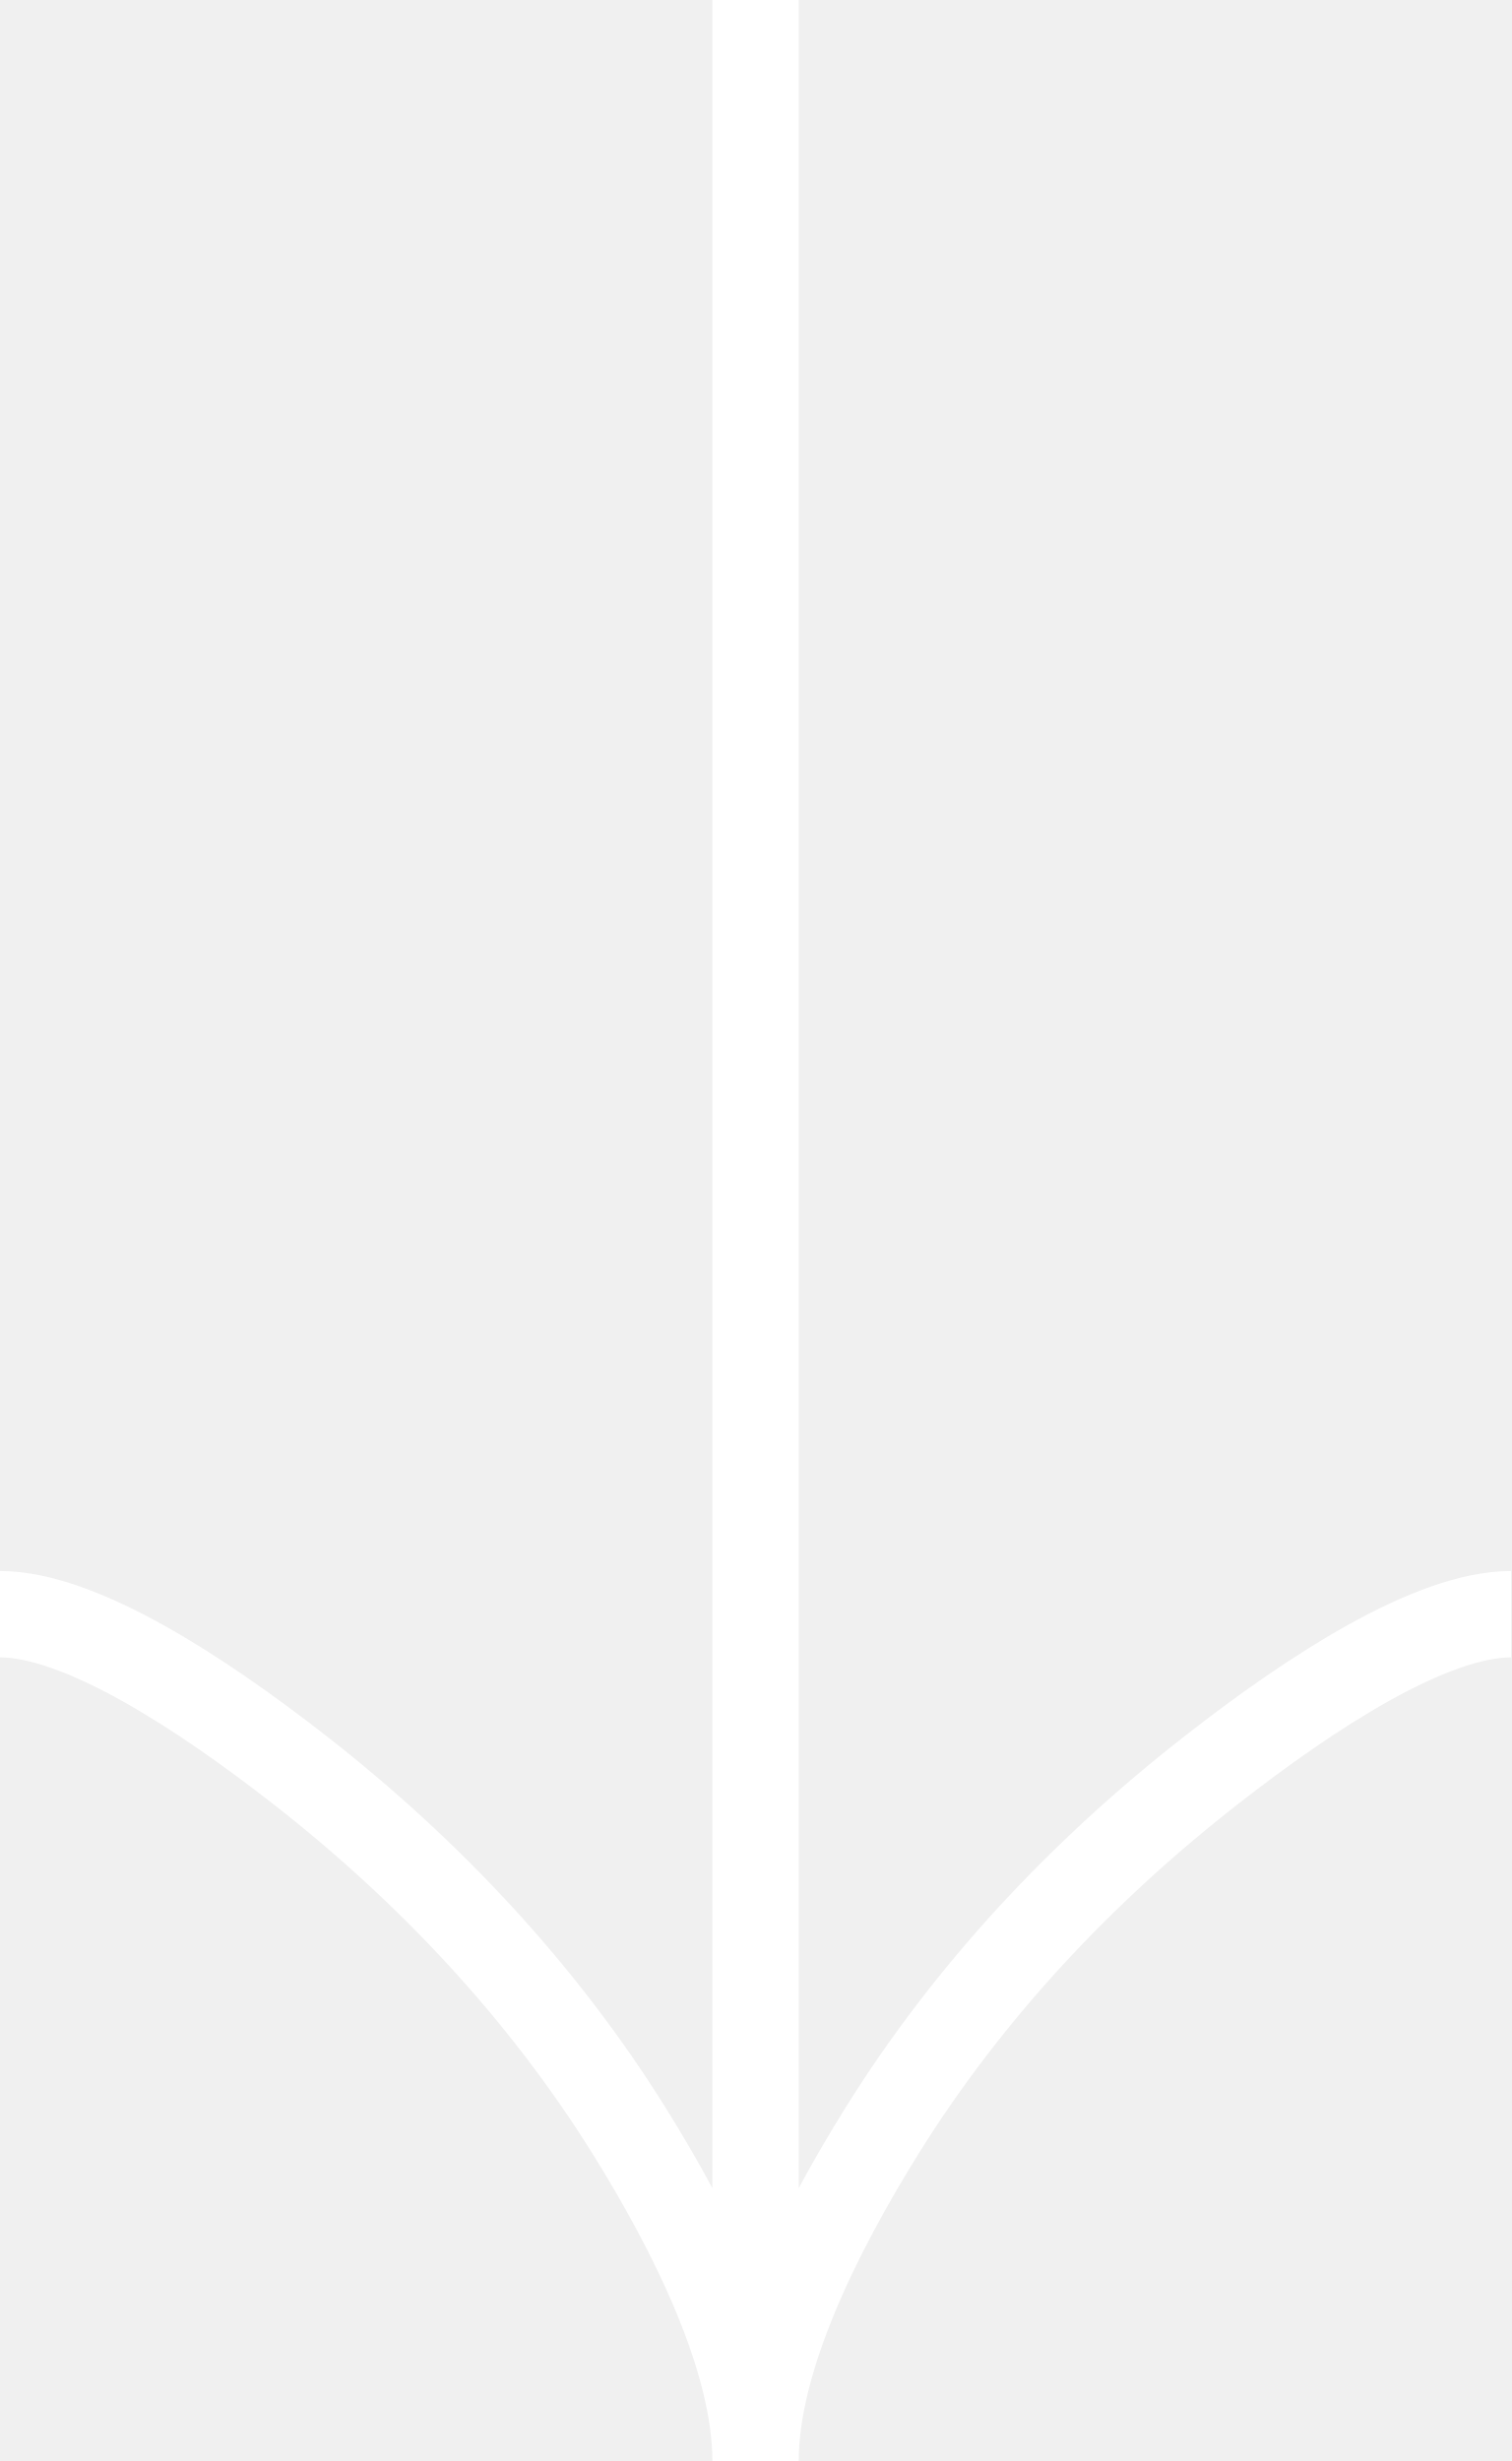
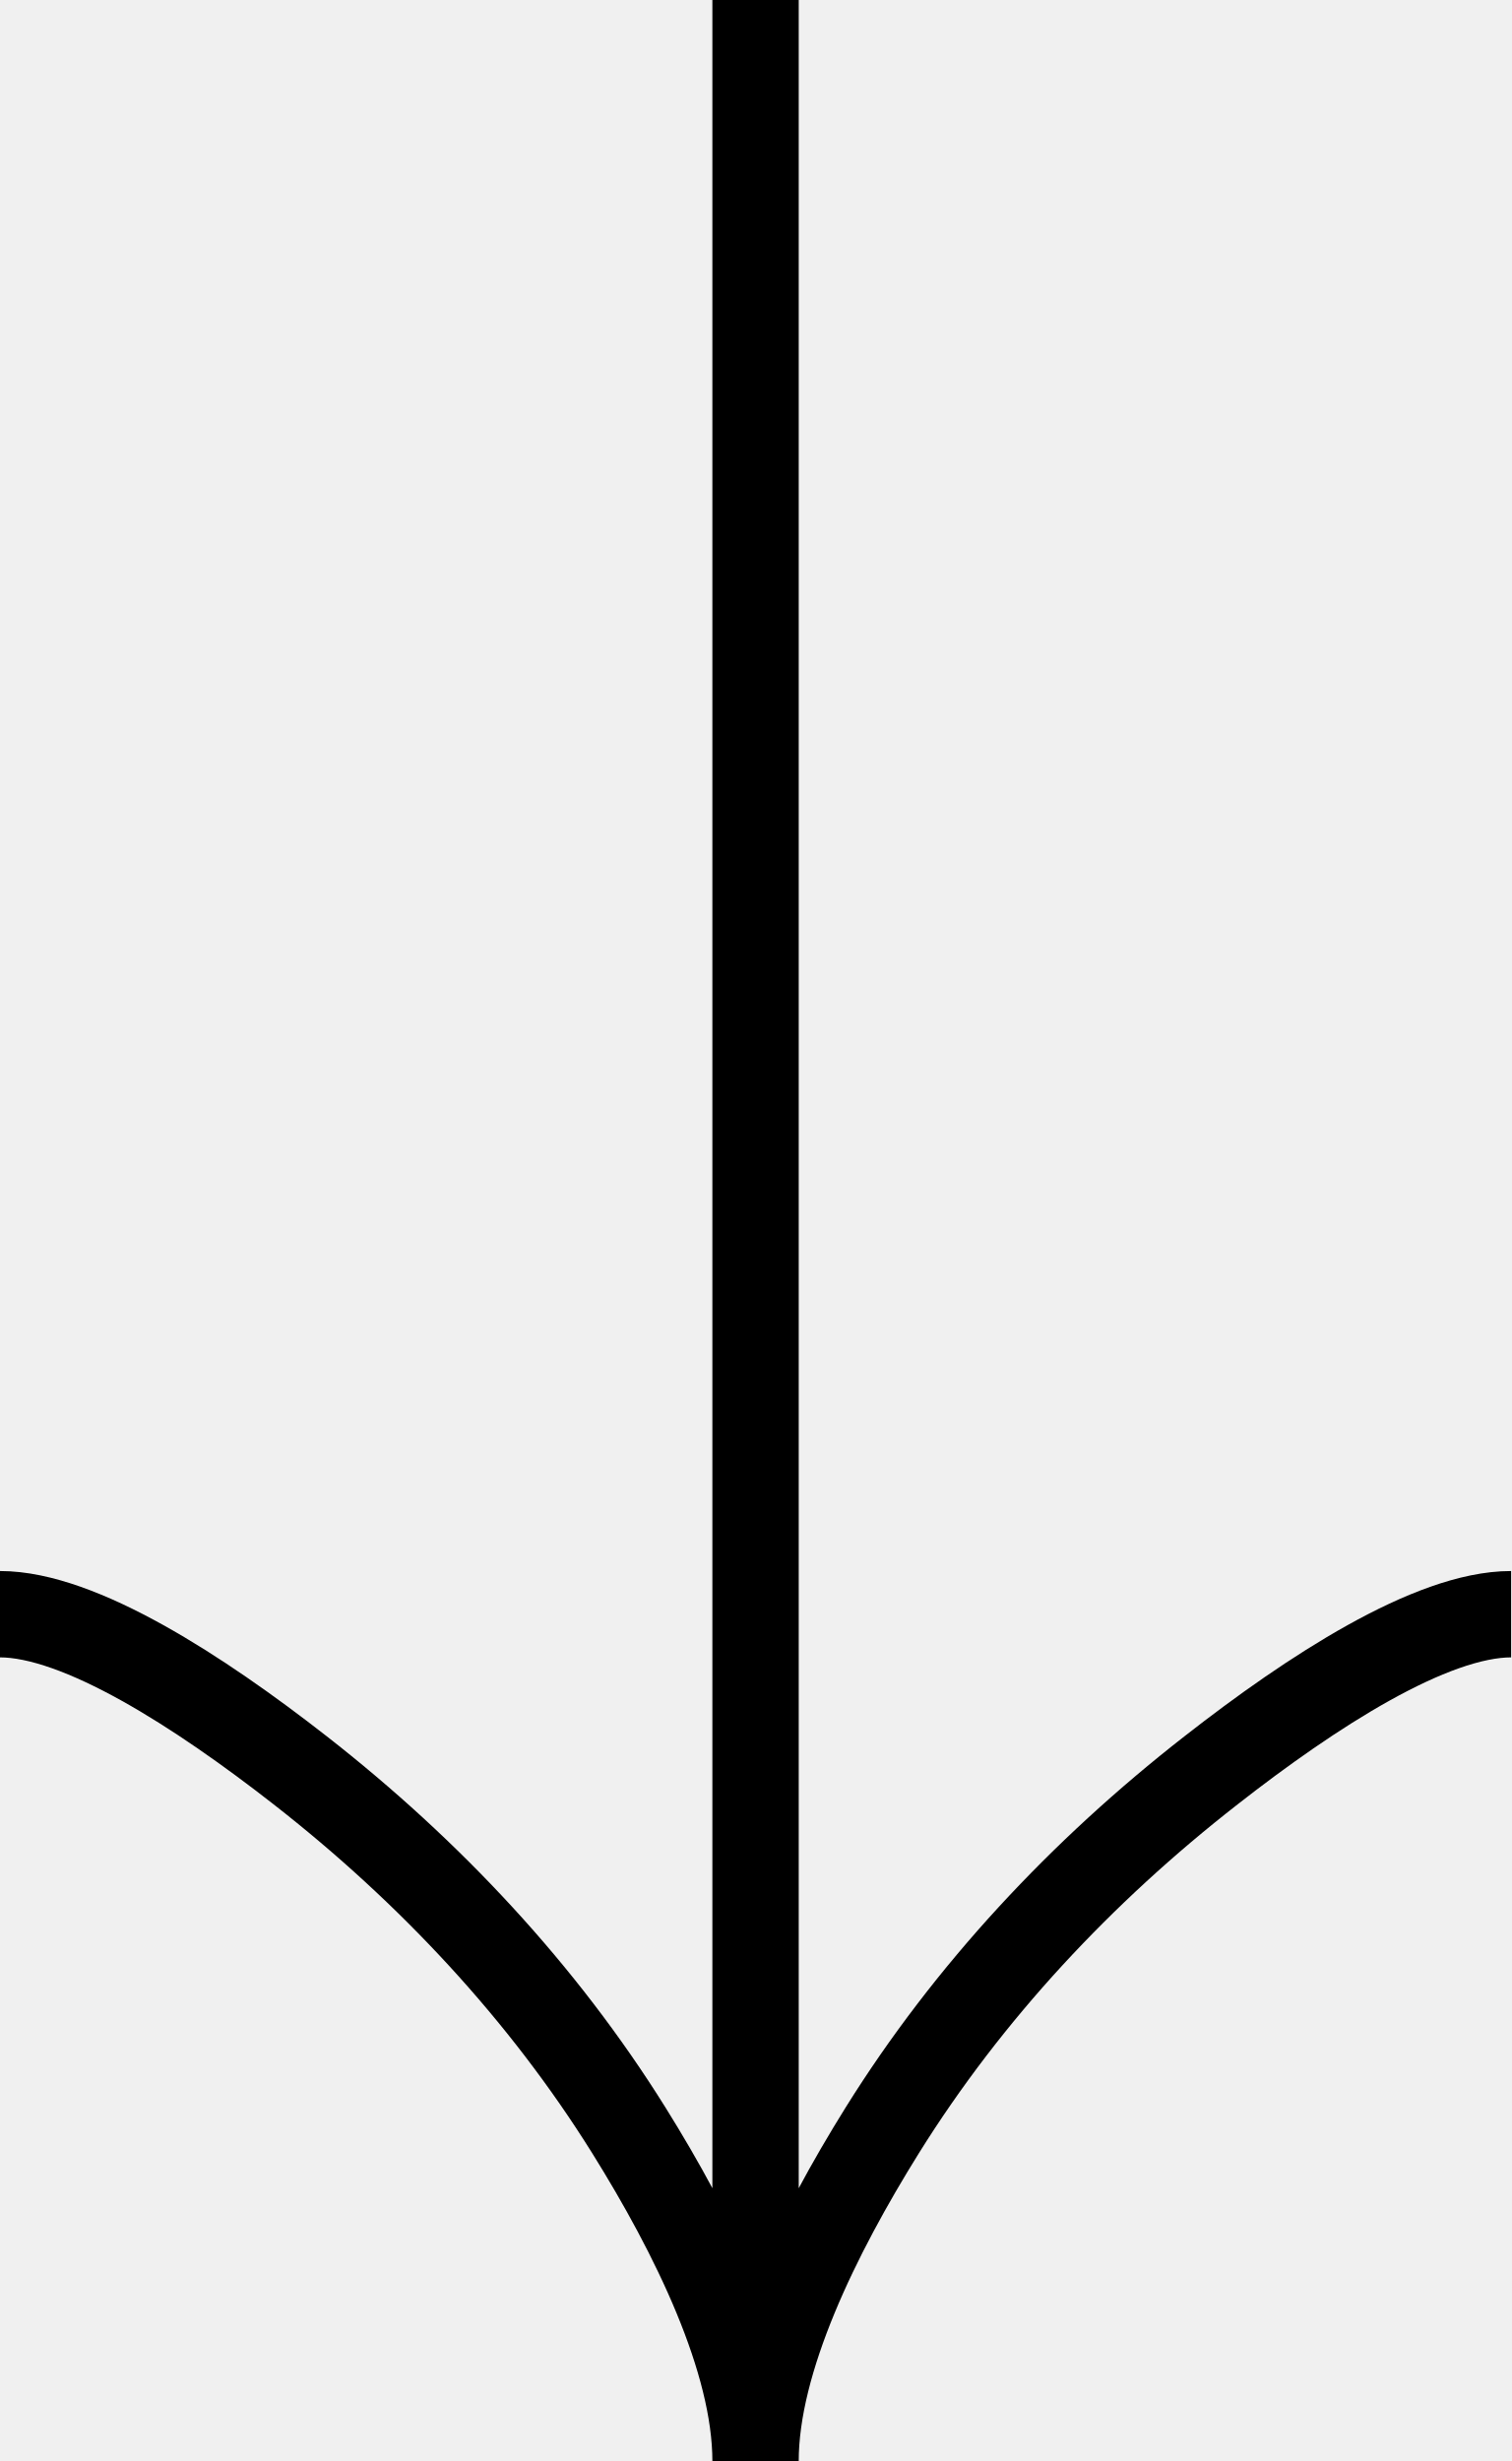
<svg xmlns="http://www.w3.org/2000/svg" width="35" height="57" fill="none">
-   <path d="M35 37.387c-1.855 0-4.625 1.797-6.95 3.616-3 2.34-5.617 5.134-7.615 8.338C18.938 51.744 17.5 54.656 17.5 57m0 0c0-2.344-1.438-5.259-2.935-7.659-2-3.204-4.617-5.999-7.612-8.338C4.624 39.184 1.85 37.387 0 37.387M17.5 57V0" stroke="#fff" stroke-width="2" />
+   <path d="M35 37.387c-1.855 0-4.625 1.797-6.95 3.616-3 2.34-5.617 5.134-7.615 8.338C18.938 51.744 17.5 54.656 17.5 57m0 0c0-2.344-1.438-5.259-2.935-7.659-2-3.204-4.617-5.999-7.612-8.338C4.624 39.184 1.85 37.387 0 37.387M17.5 57V0" stroke="#000" stroke-width="2" />
</svg>
